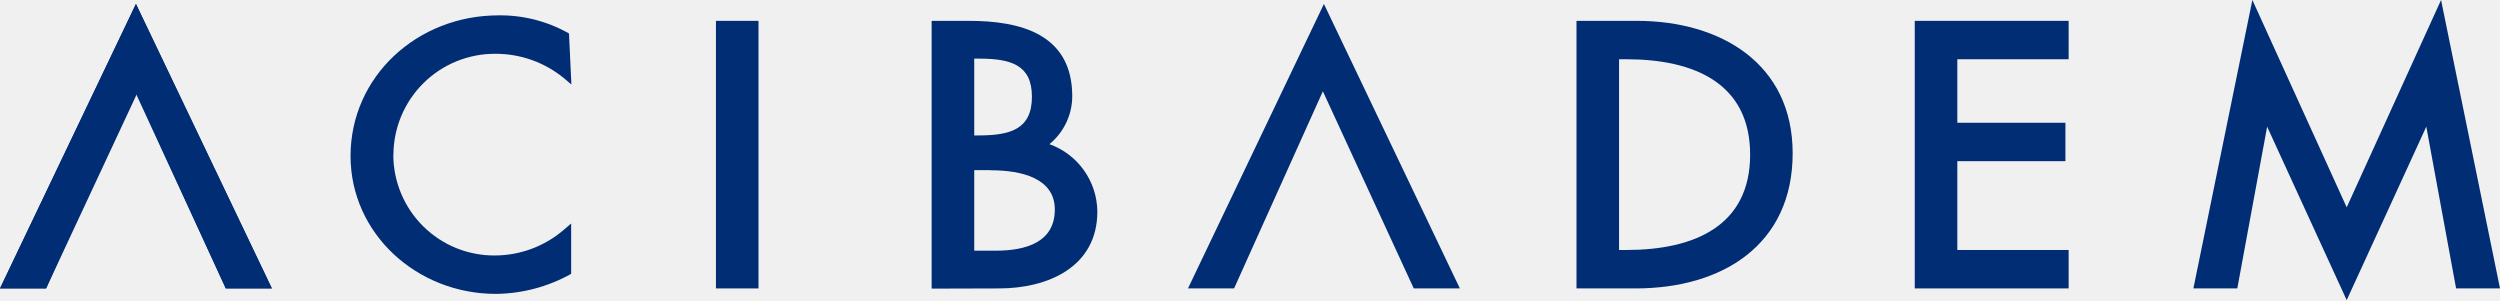
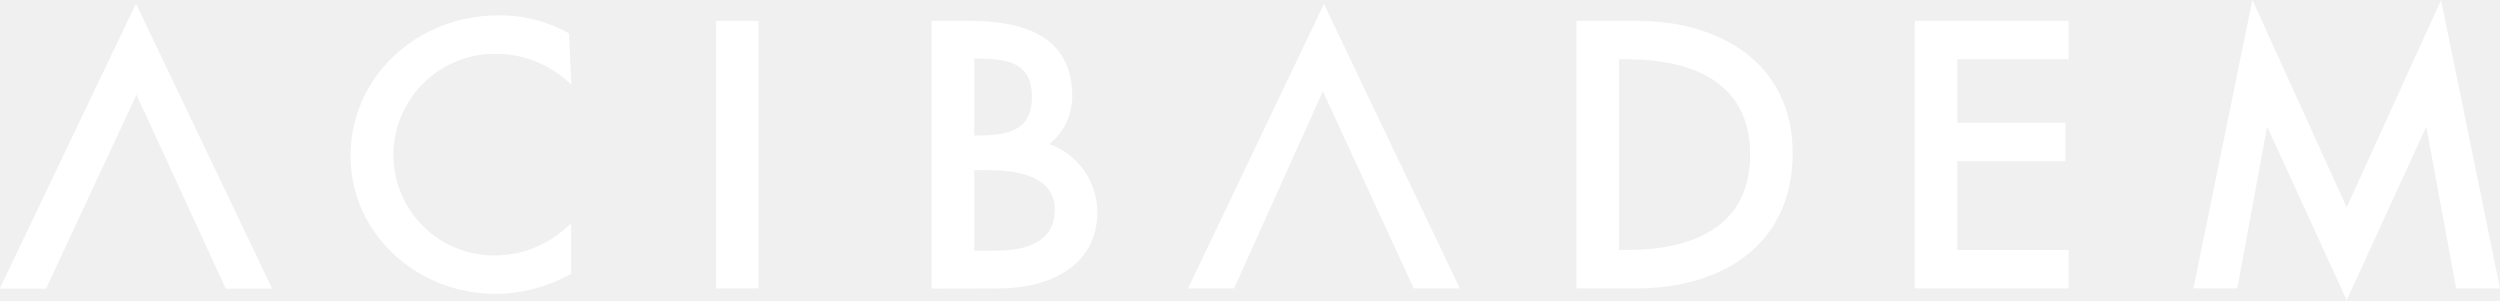
<svg xmlns="http://www.w3.org/2000/svg" viewBox="0 0 636.65 76.43">
  <defs>
-     <style>.cls-1,.cls-2{fill:#002d74;}.cls-1{fill-rule:evenodd;}</style>
+     <style>.cls-1,.cls-2{fill:#FFFFFF;}.cls-1{fill-rule:evenodd;}</style>
  </defs>
  <g id="Layer_2" data-name="Layer 2">
    <g id="Layer_1-2" data-name="Layer 1">
      <polygon class="cls-1" points="371.77 73.45 360.03 73.45 336.88 23.25 314.27 73.45 302.53 73.45 337.15 1.01 371.77 73.45" />
      <polygon class="cls-1" points="69.23 73.45 57.5 73.45 34.35 23.25 11.74 73.45 0 73.45 34.62 1.01 69.23 73.45" />
      <polygon class="cls-1" points="69.24 73.45 57.5 73.45 34.84 23.96 11.73 73.45 0 73.45 34.62 1.01 69.24 73.45" />
      <path class="cls-1" d="M100.16,39.47A25.68,25.68,0,0,0,126,65.06a27,27,0,0,0,17.58-6.54l1.87-1.6V69.74a40.06,40.06,0,0,1-19.18,5.1c-20.16,0-37-15.38-37-35.11,0-20.17,16.89-35.82,37.69-35.82A35.44,35.44,0,0,1,144.9,8.52l.61,13-1.92-1.63a27.38,27.38,0,0,0-17.4-6.19,25.81,25.81,0,0,0-26,25.77" />
      <rect class="cls-2" x="182.32" y="5.31" width="10.84" height="68.14" />
      <polygon class="cls-1" points="498.45 15.09 498.45 31.26 525.98 31.26 525.98 41.04 498.45 41.04 498.45 63.66 526.8 63.66 526.8 73.45 487.61 73.45 487.61 5.31 526.8 5.31 526.8 15.09 498.45 15.09" />
      <polygon class="cls-1" points="569.75 73.45 558.57 73.45 573.59 0 597.61 52.8 621.64 0 636.65 73.45 625.47 73.45 617.88 32.26 597.61 76.43 577.35 32.26 569.75 73.45" />
      <path class="cls-1" d="M414.18,15.09h-1.87V63.66h1.87c17.35,0,31.51-6.16,31.51-24.28s-14.16-24.29-31.51-24.29m2.38,58.36H401.47V5.31h15.36c21.39,0,39.69,10.91,39.69,33.72,0,23.32-17.91,34.42-40,34.42" />
      <path class="cls-1" d="M249.33,14.92H248.1V34.49h1.05c8.09,0,13.64-1.52,13.64-9.87,0-8.16-5.46-9.69-13.46-9.69m2.92,28.39H248.1V63.84h5.43c7.94,0,15.09-2.26,15.09-10.48,0-8-8.51-10-16.37-10m-15,30.14V5.31h9.52c12.93,0,26.29,3.25,26.29,19.22a15.83,15.83,0,0,1-5.81,12.18,18.43,18.43,0,0,1,12.2,17.17c0,14.2-12.74,19.57-25,19.57Z" />
    </g>
  </g>
</svg>
